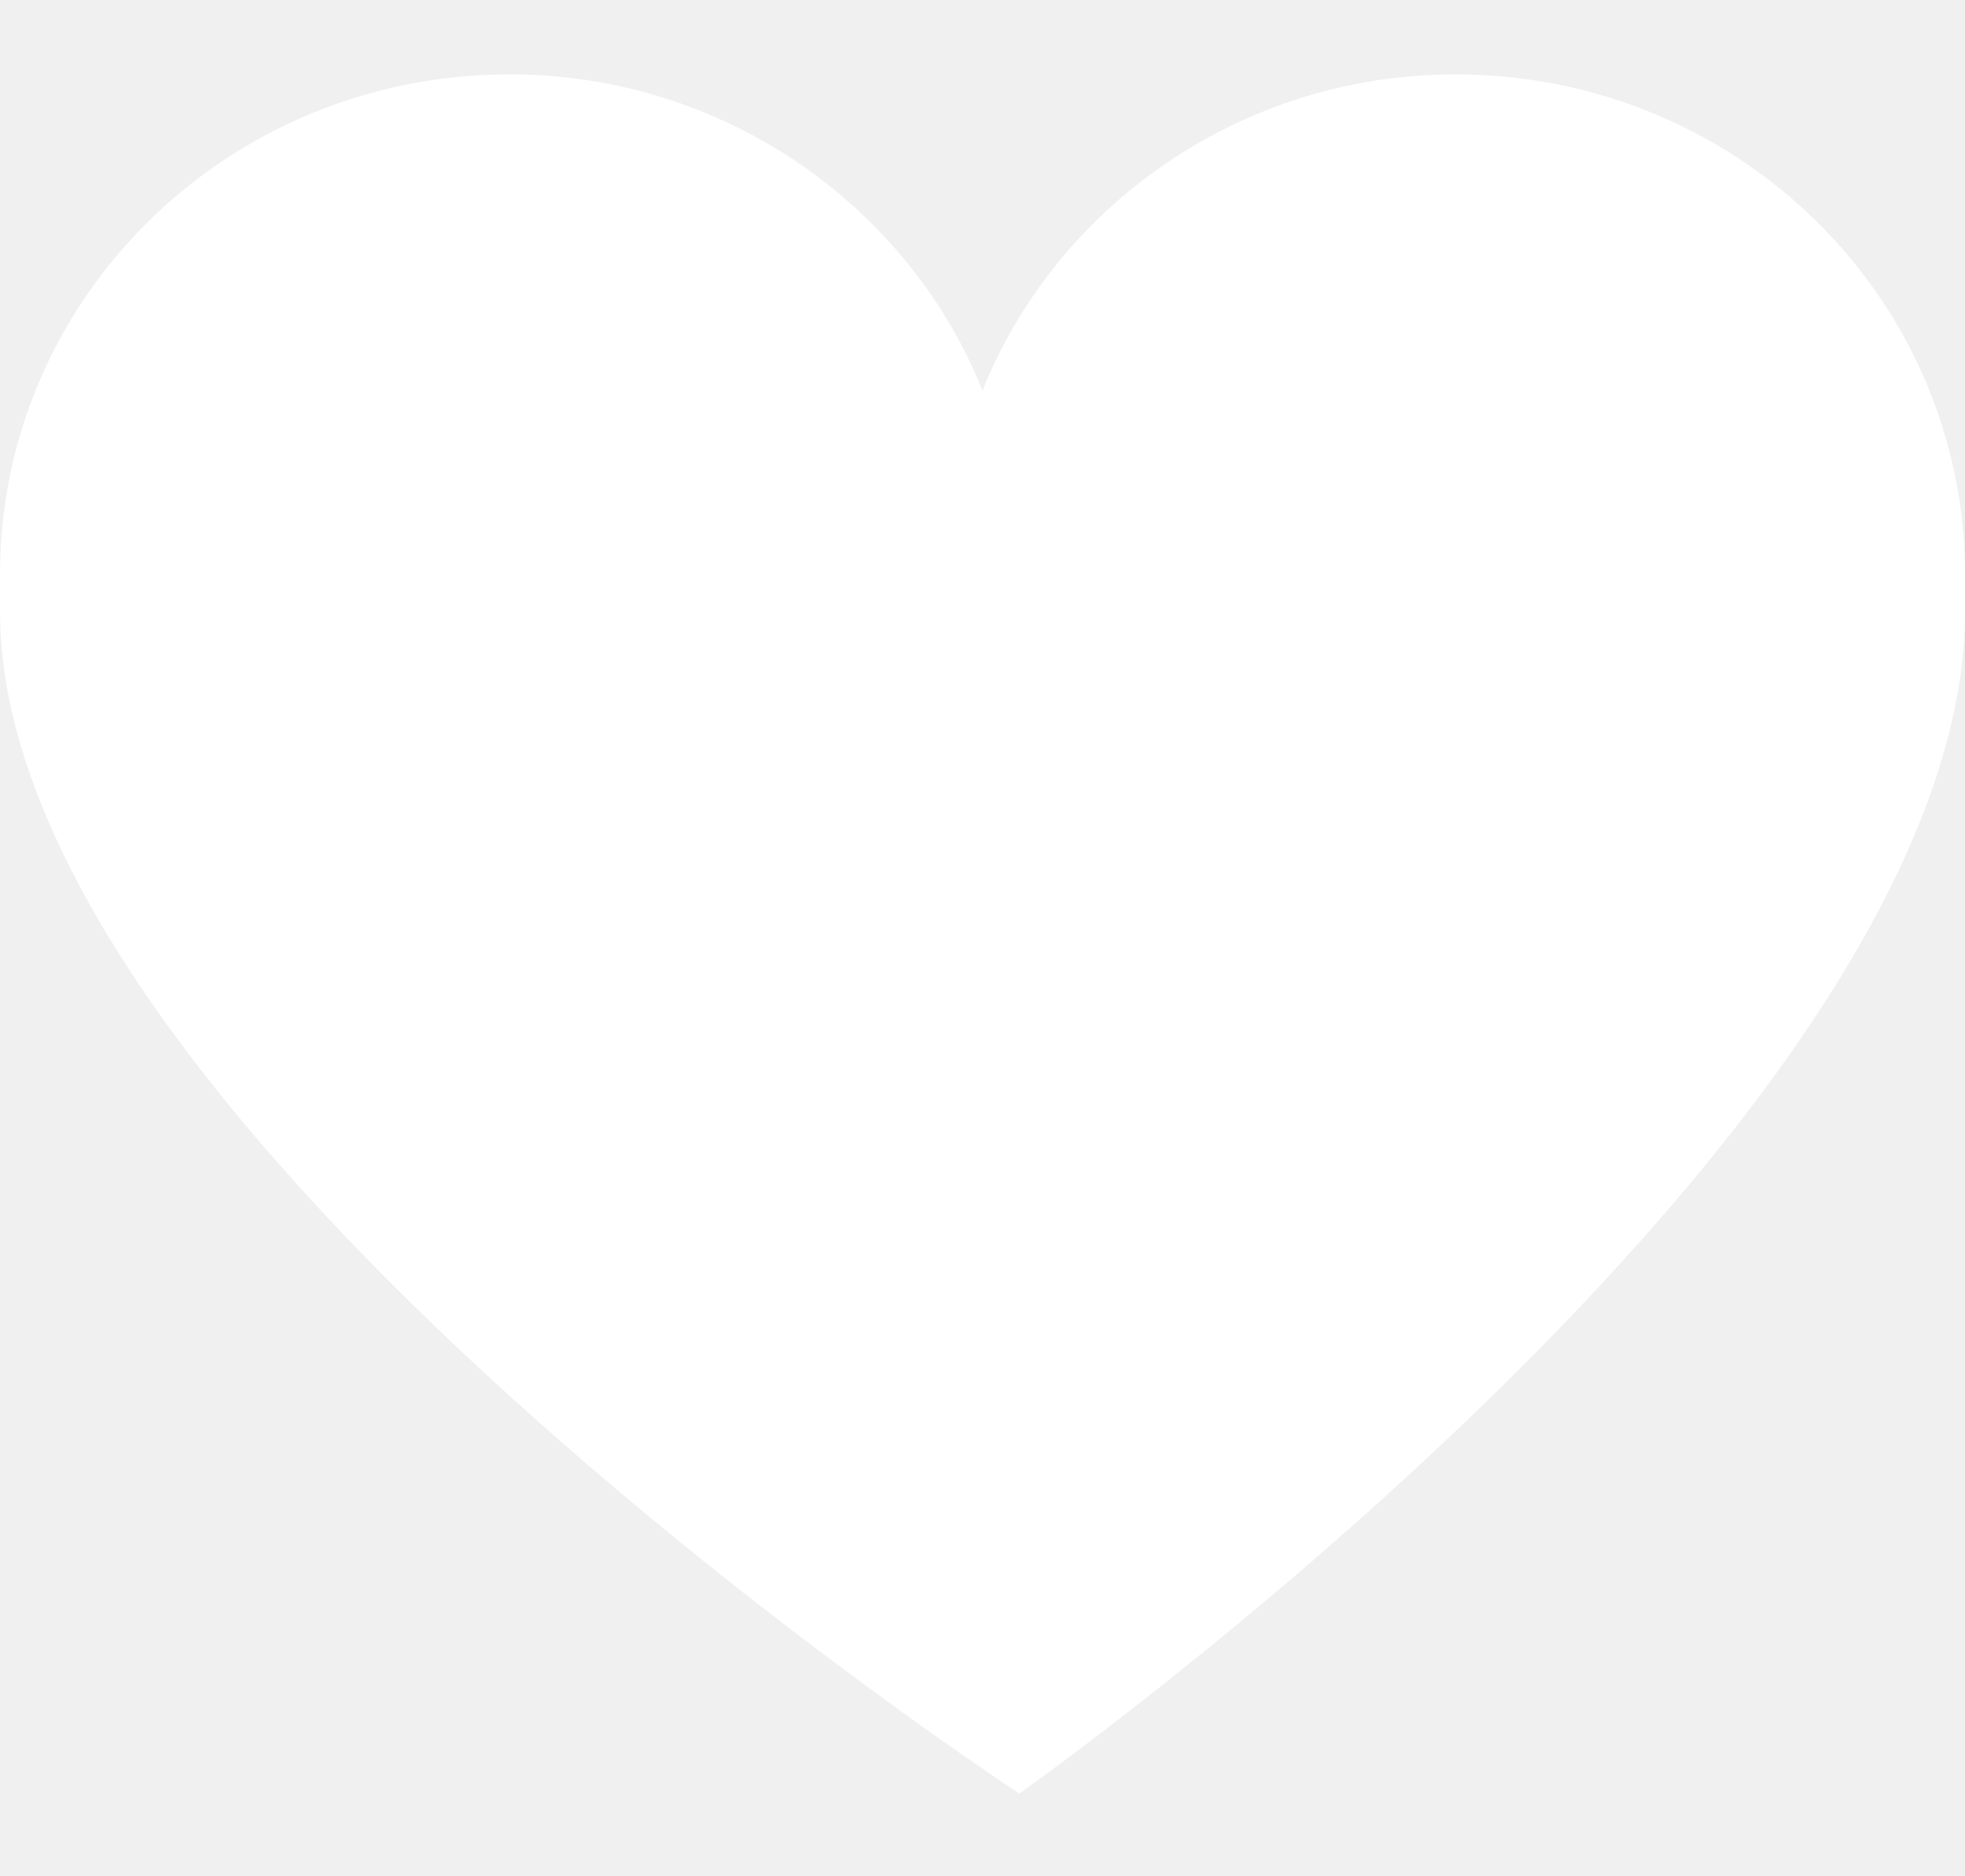
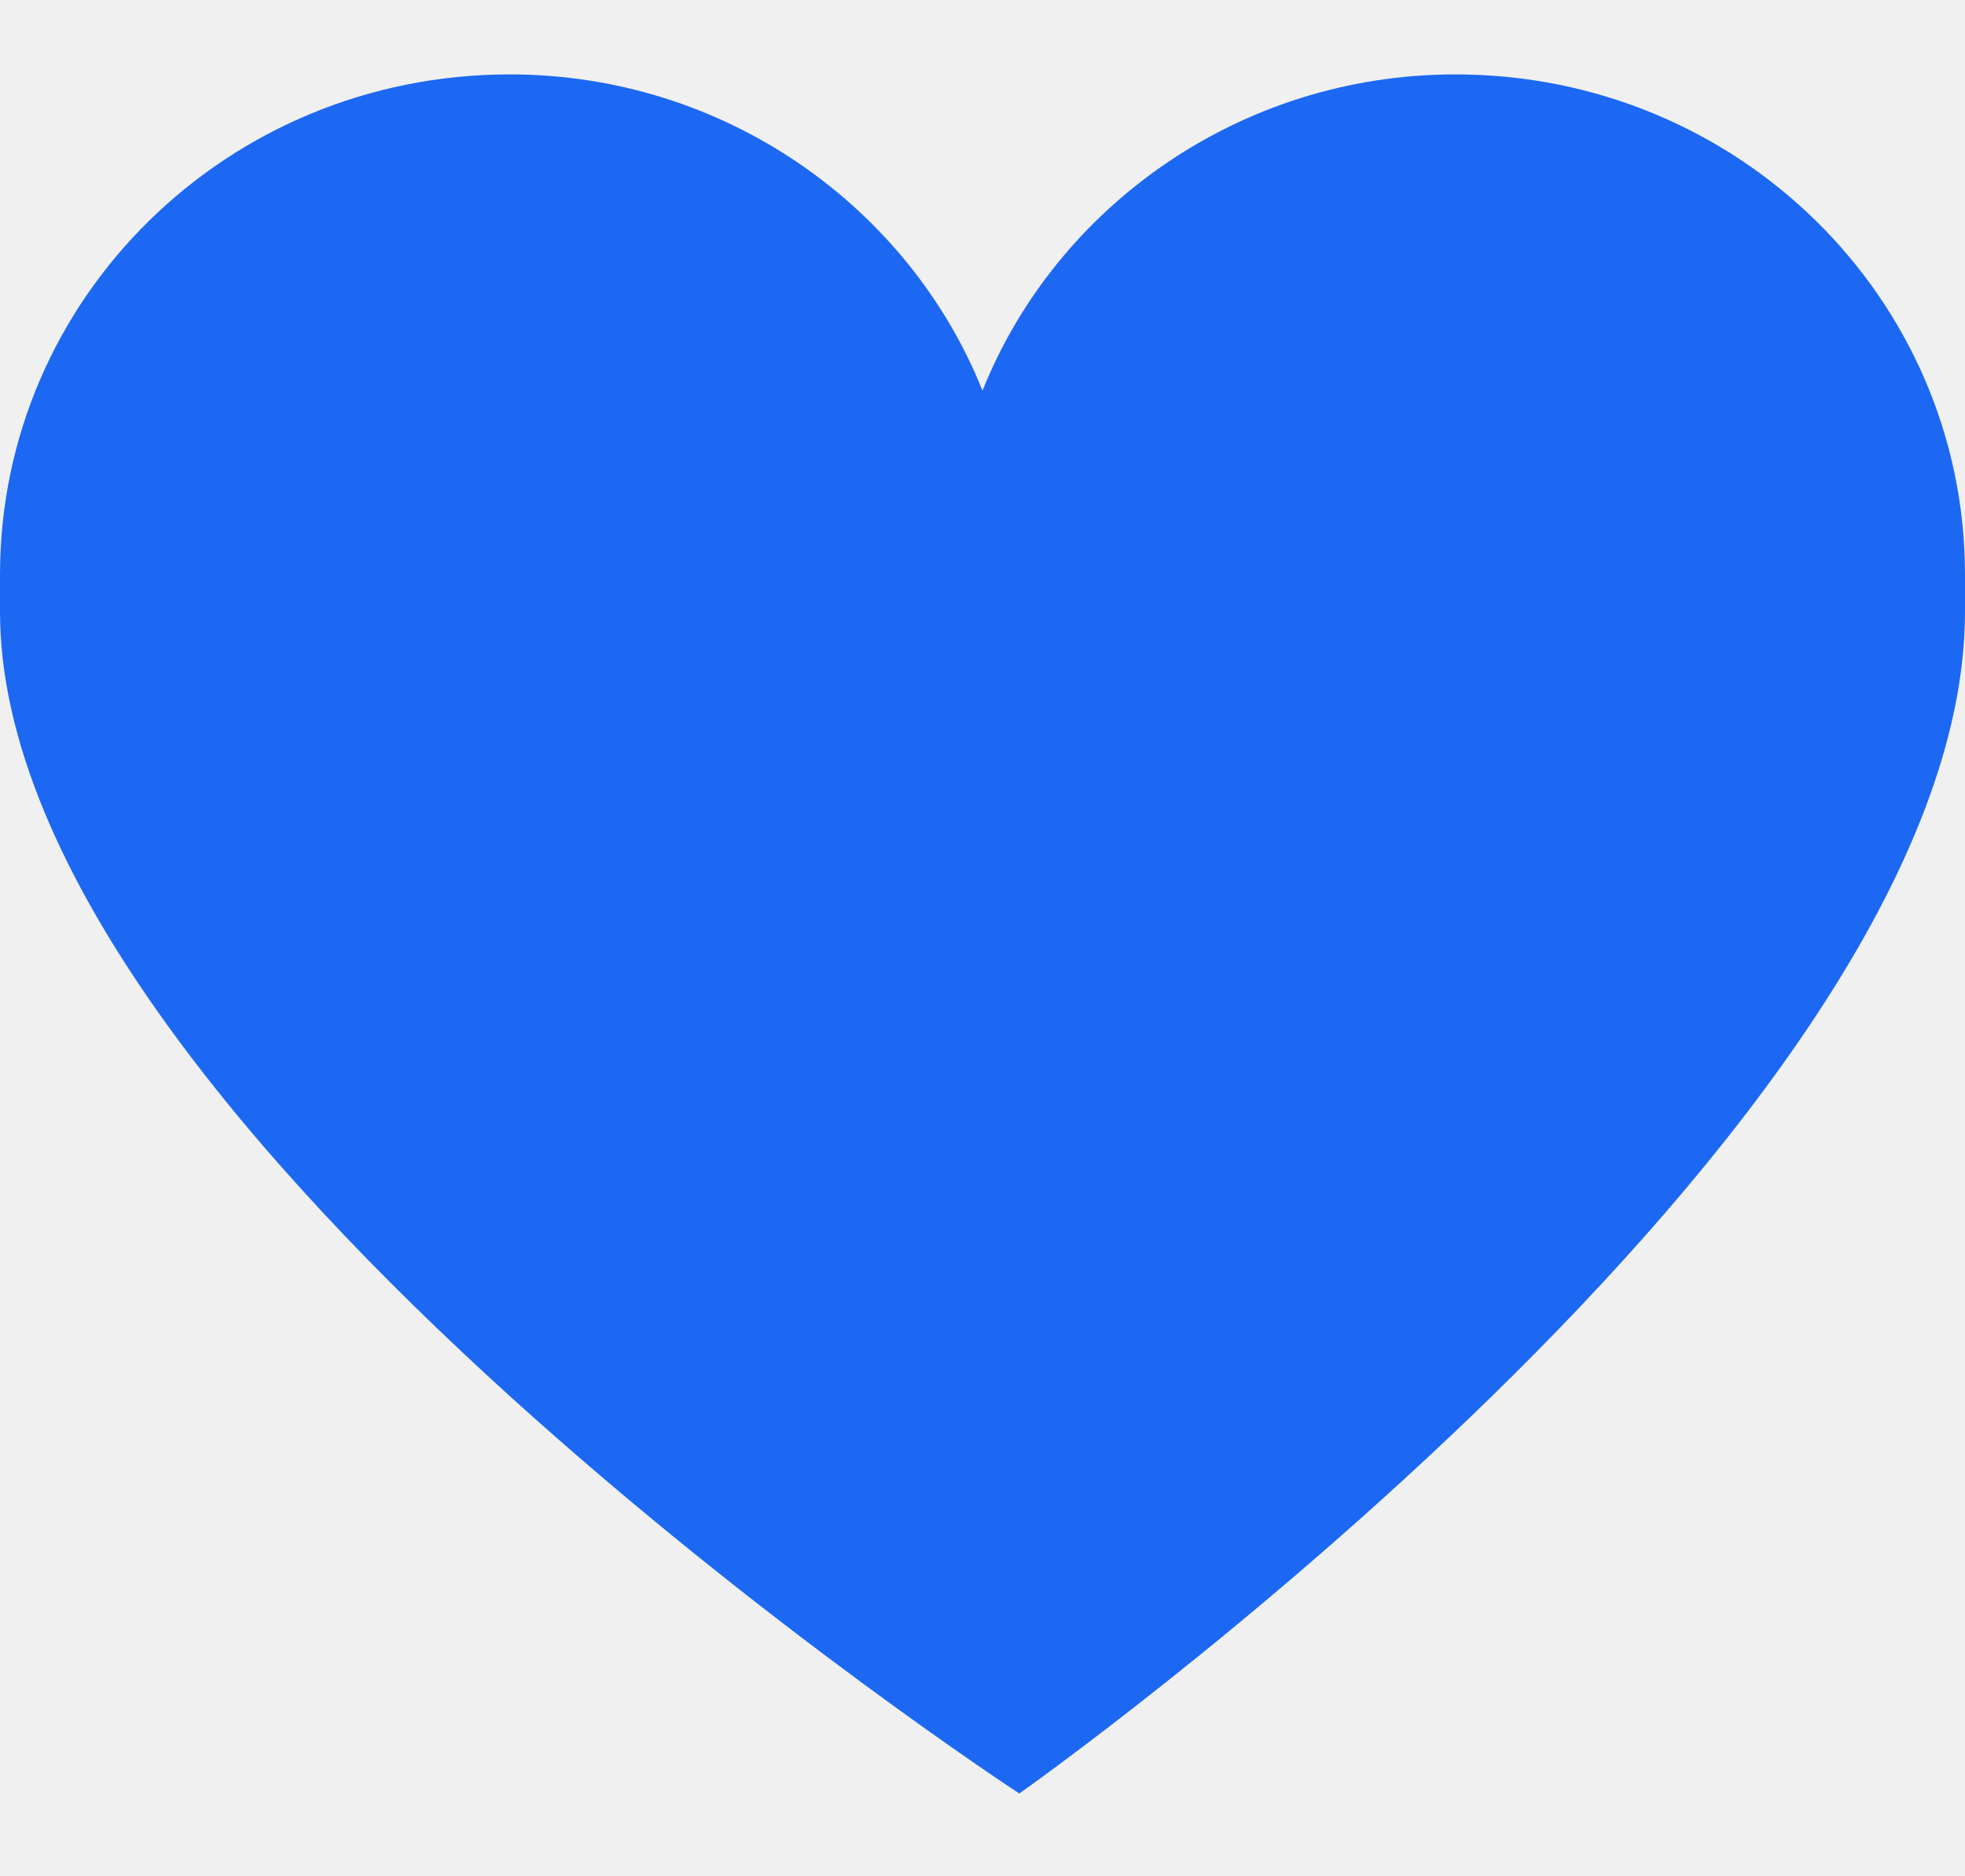
<svg xmlns="http://www.w3.org/2000/svg" fill="none" height="21" viewBox="0 0 22 21" width="22">
-   <path clip-rule="evenodd" d="m22 6.436c0-3.094-2.544-5.603-5.706-5.603-2.406 0-4.469 1.478-5.294 3.541-.825-2.062-2.888-3.541-5.294-3.541-3.163 0-5.706 2.509-5.706 5.603v.412c0 5.775 11.412 13.234 11.412 13.234s10.588-7.459 10.588-13.234c0-.103 0-.344 0-.412z" fill="#fff" fill-rule="evenodd" />
+   <path clip-rule="evenodd" d="m22 6.436c0-3.094-2.544-5.603-5.706-5.603-2.406 0-4.469 1.478-5.294 3.541-.825-2.062-2.888-3.541-5.294-3.541-3.163 0-5.706 2.509-5.706 5.603v.412c0 5.775 11.412 13.234 11.412 13.234s10.588-7.459 10.588-13.234c0-.103 0-.344 0-.412z" fill="#1c68f3" fill-rule="evenodd" />
</svg>
